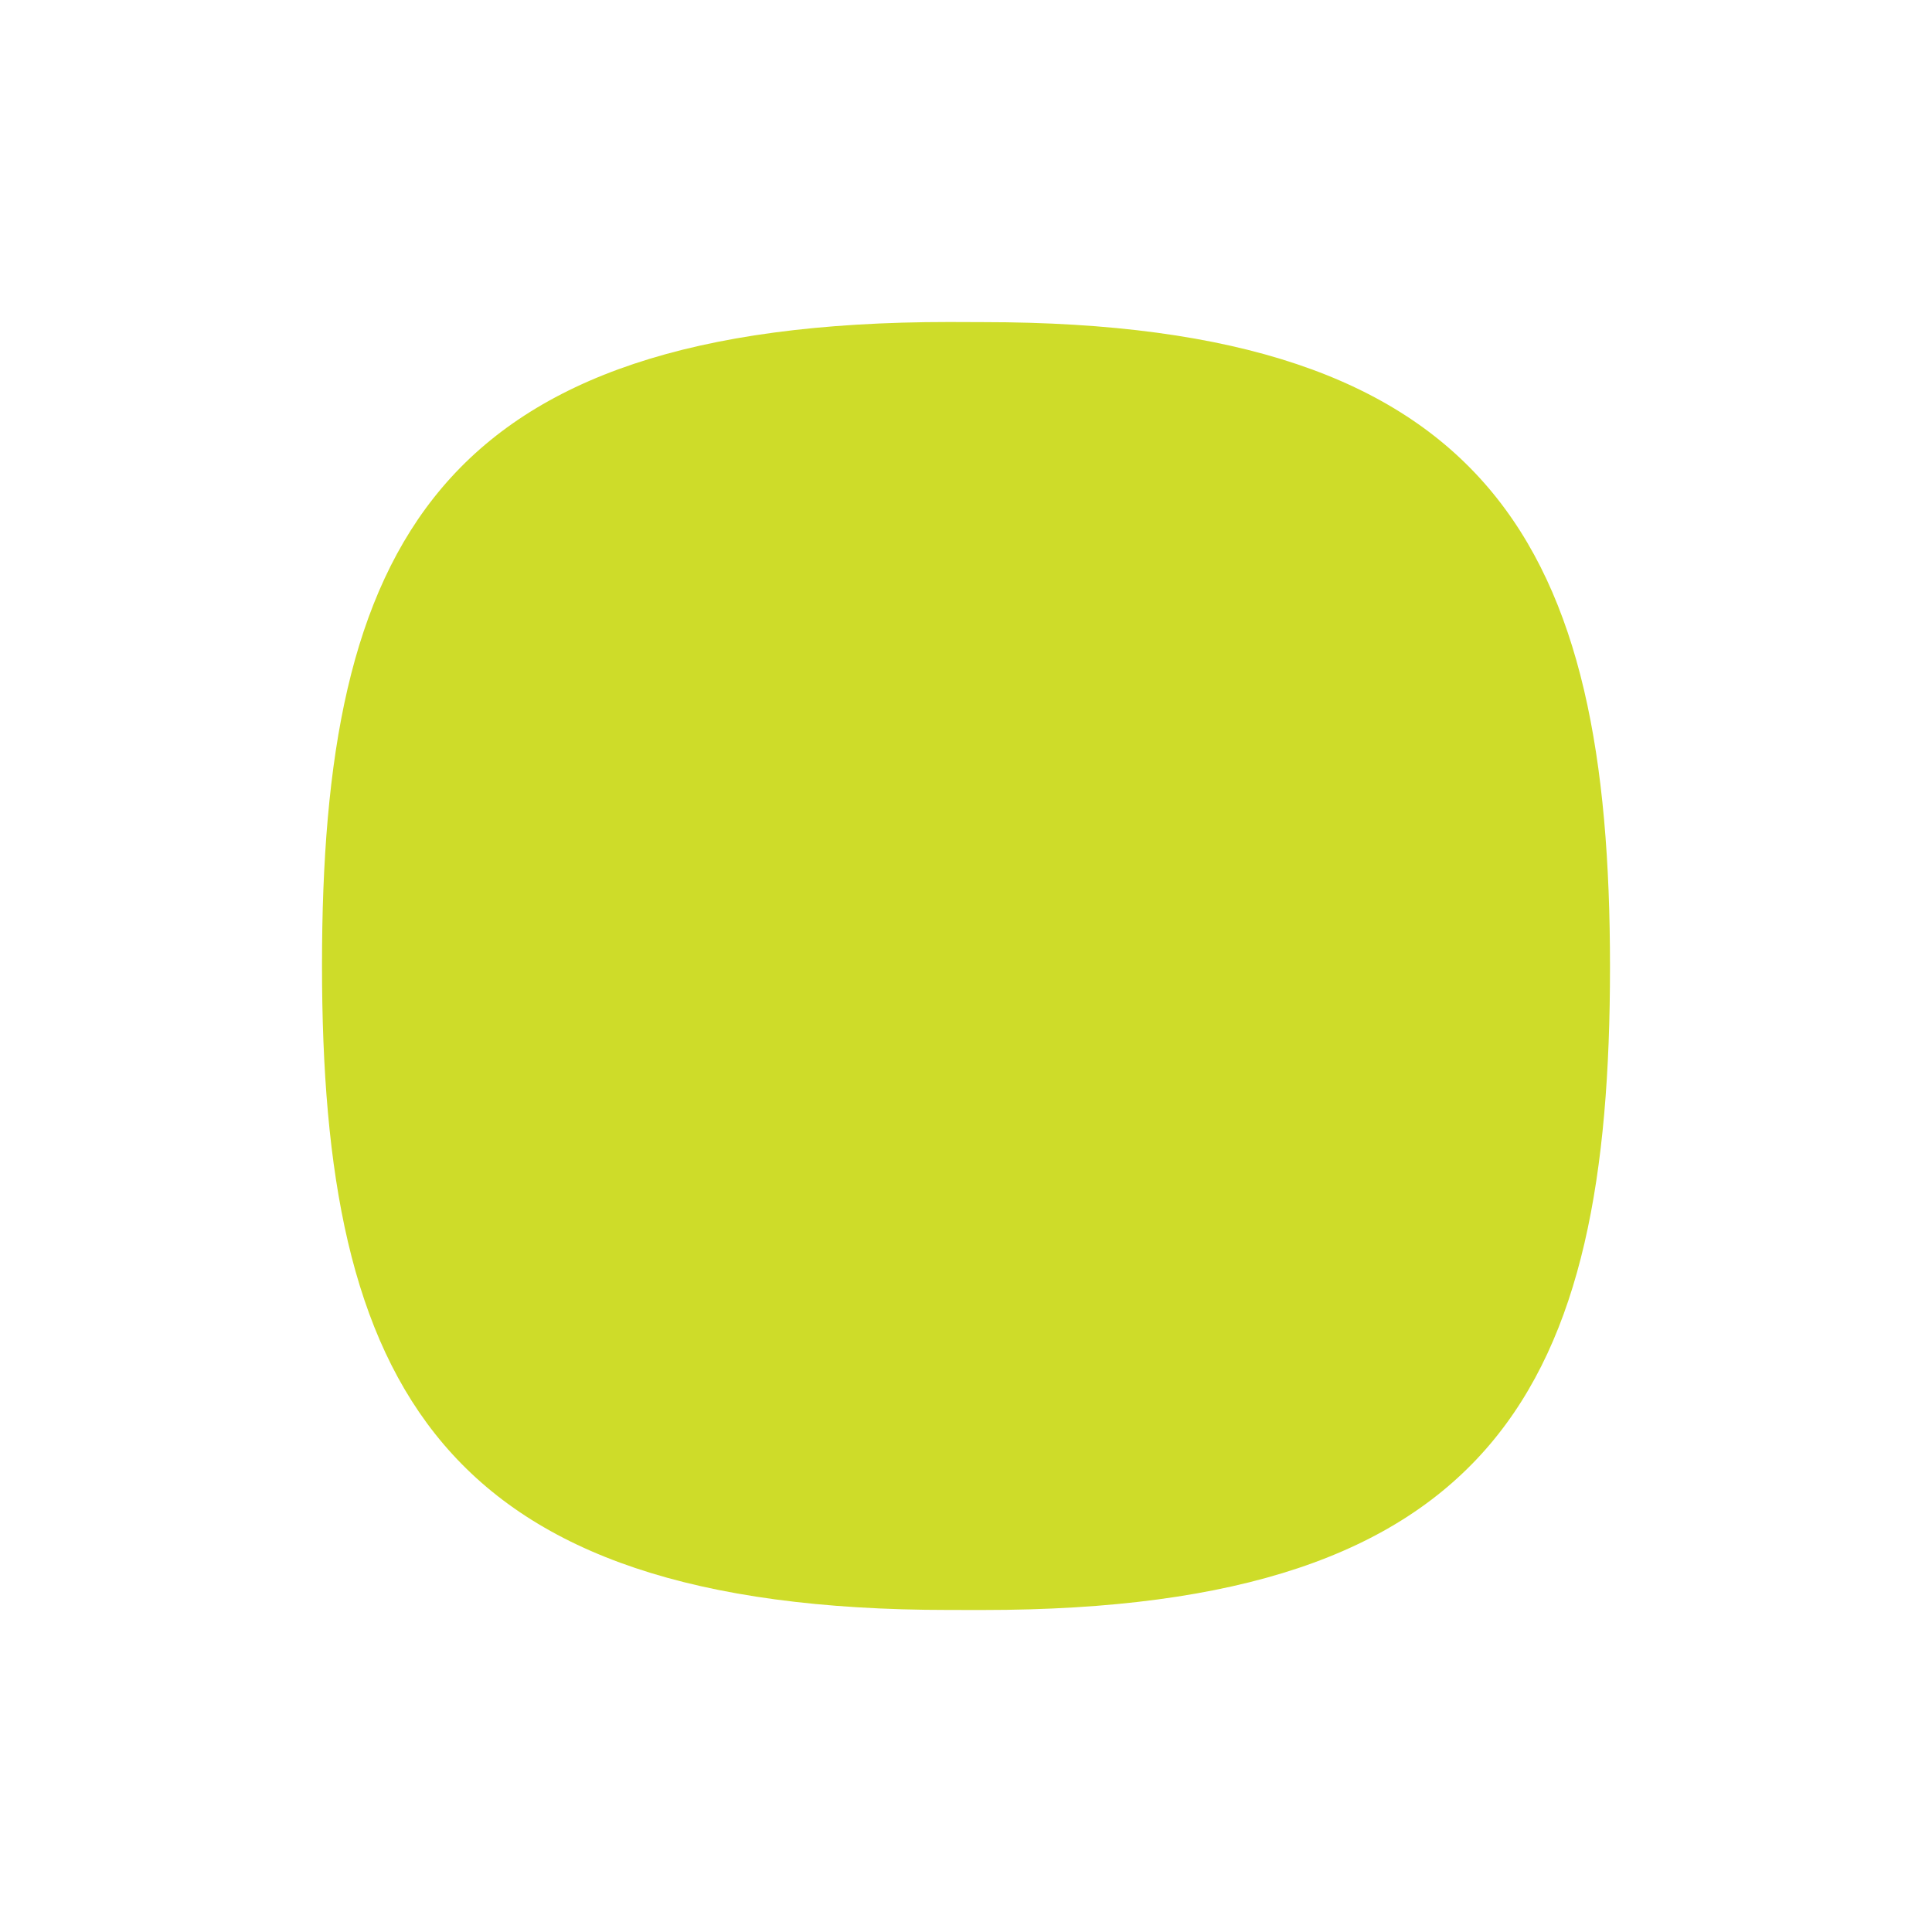
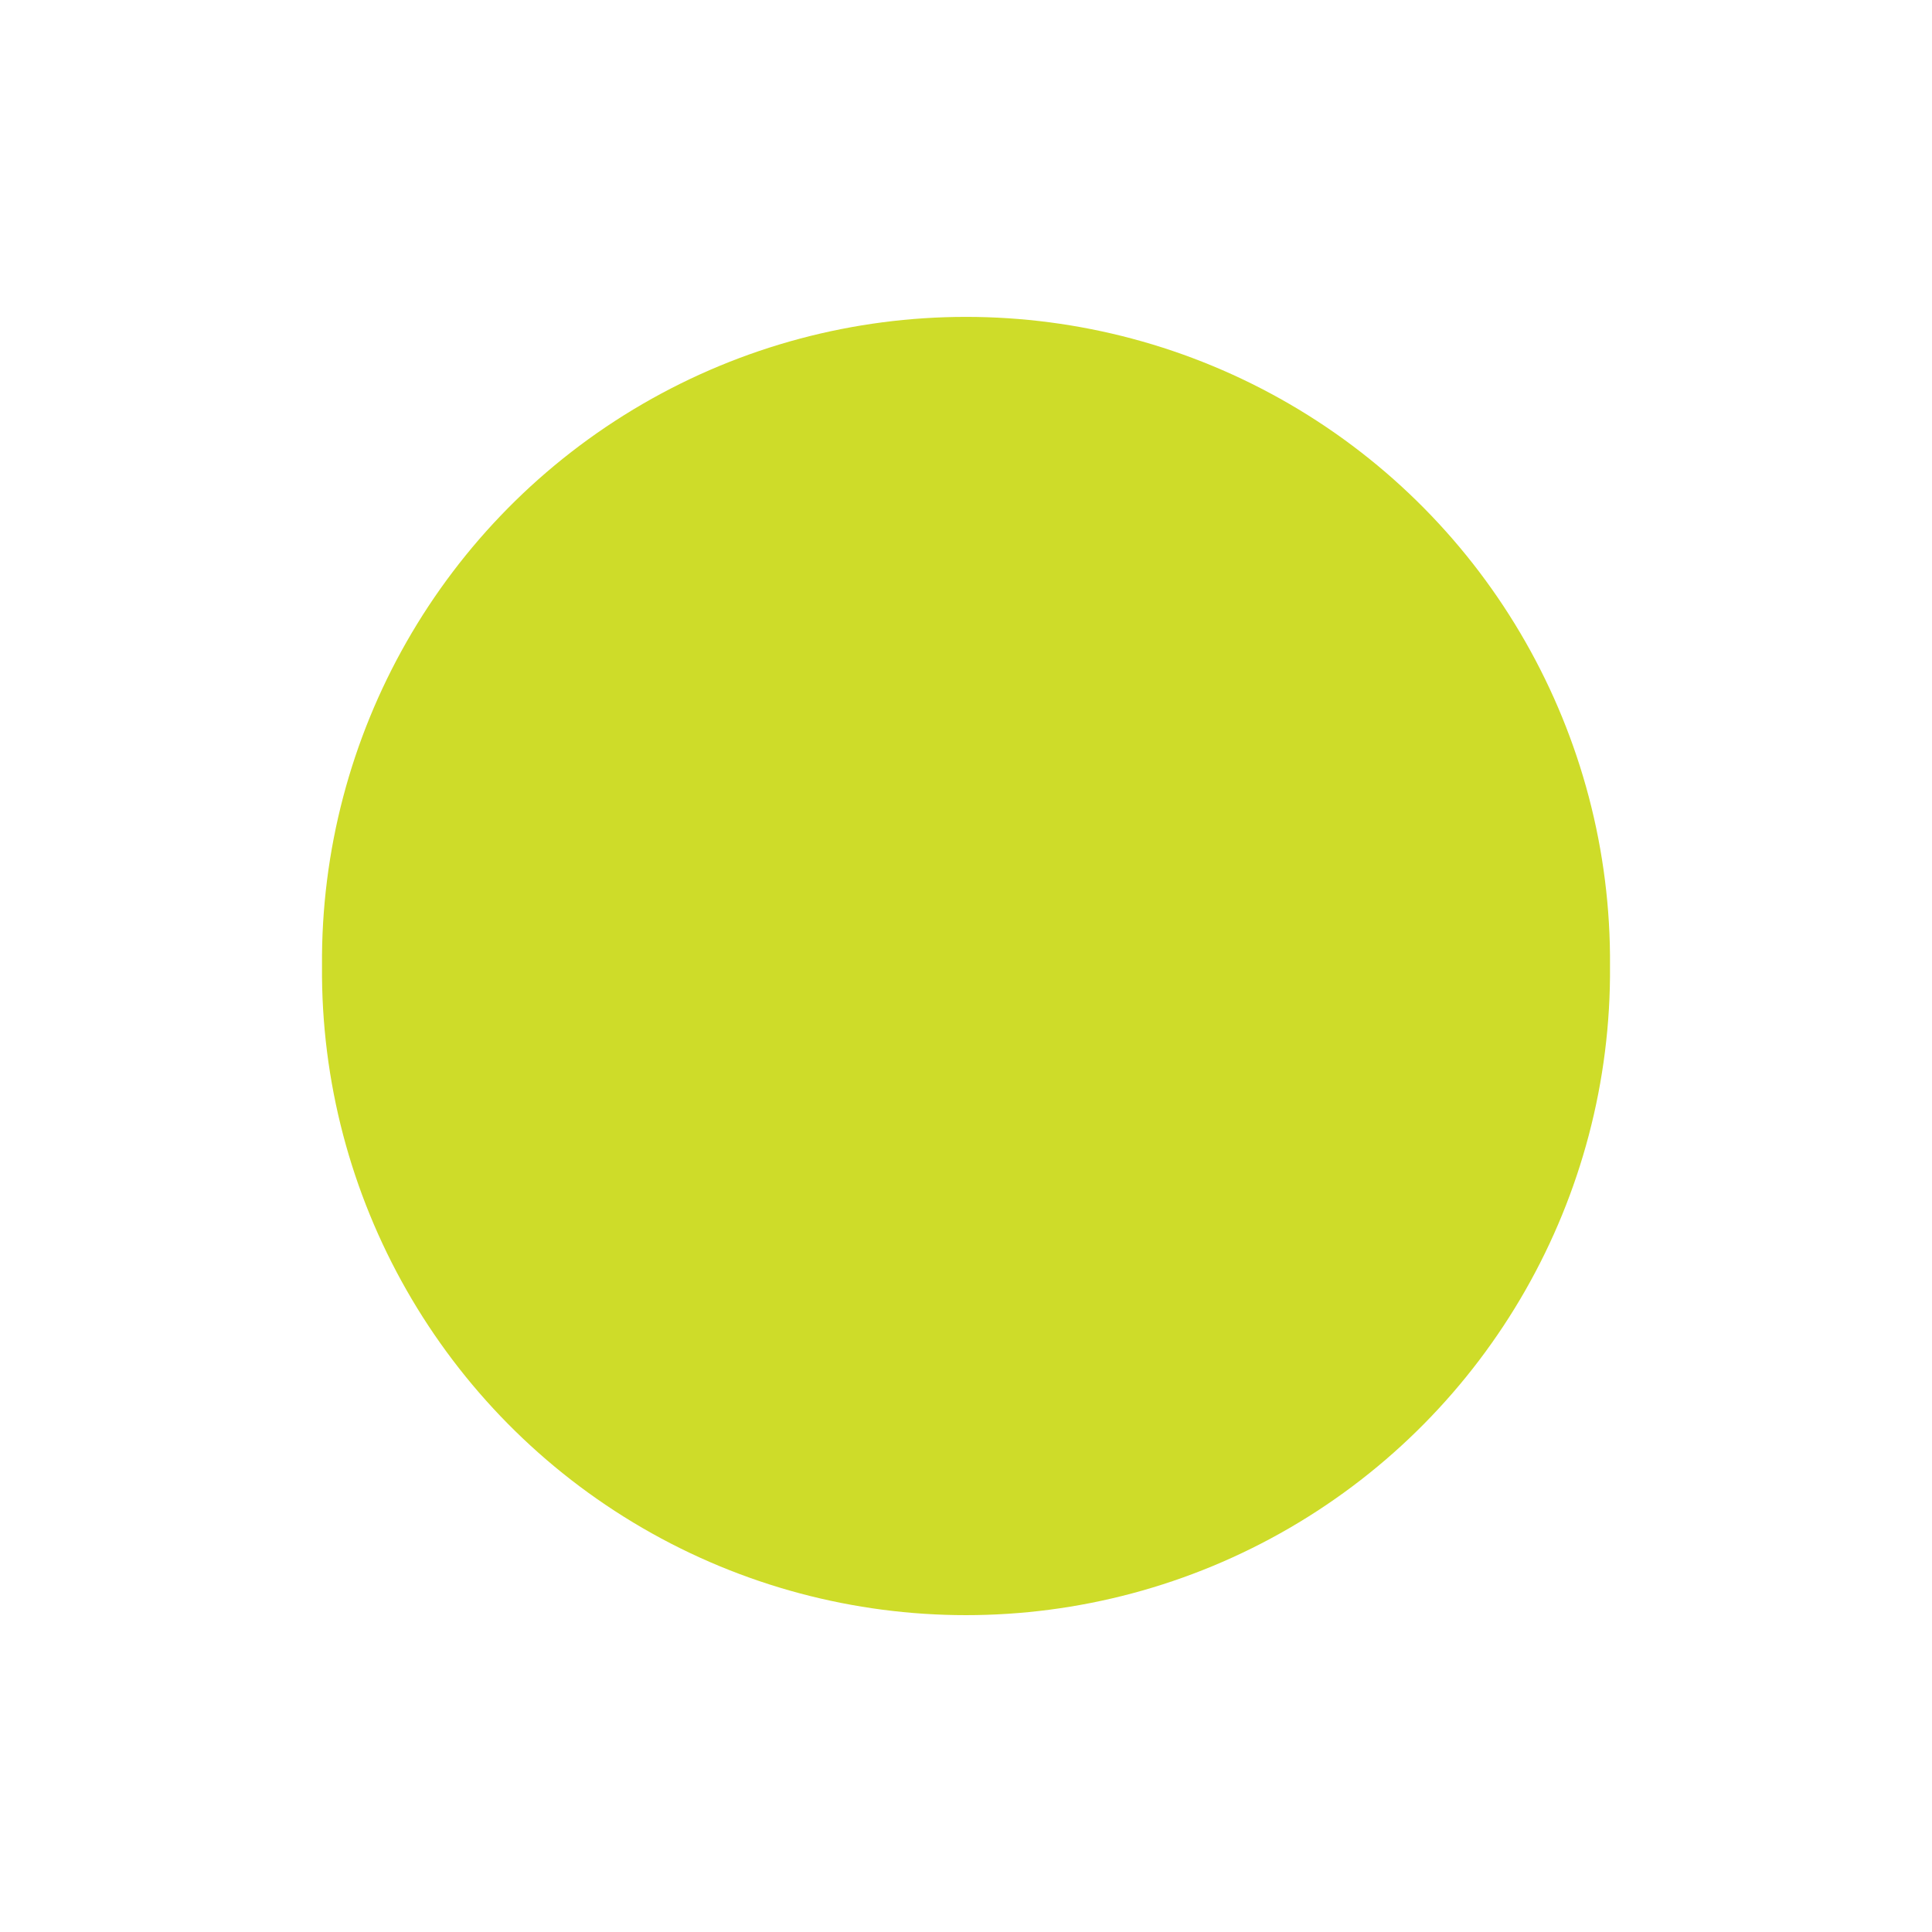
<svg xmlns="http://www.w3.org/2000/svg" version="1.1" id="icon-m-common-lime-layer" x="0px" y="0px" width="48px" height="48px" viewBox="0 0 48 48" style="enable-background:new 0 0 48 48;" xml:space="preserve">
+   <defs id="defs10" />
  <g id="icon-m-common-lime">
-     <rect style="fill:none;" width="48" height="48" />
-     <path style="fill:#CEDC29;" d="M24.417,40C37.215,40,40,34.381,40,24.024c0-10.384-2.863-16.021-15.583-16.021L23.58,8   C10.785,8,8,13.621,8,23.978c0,10.382,2.863,16.021,15.58,16.021L24.417,40z" />
+     <rect style="fill:none;" width="48" height="48" id="rect4" />
+     <path style="color:#000000;fill:#cedc29;fill-opacity:1;fill-rule:nonzero;stroke:none;stroke-width:0.987;marker:none;visibility:visible;display:inline;overflow:visible;enable-background:accumulate;stroke-linecap:butt;stroke-linejoin:miter;stroke-miterlimit:4;stroke-opacity:1;stroke-dasharray:none;stroke-dashoffset:0" id="path2822" d="m 39.661,23.797 a 15.814,15.763 0 1 1 -31.627,0 15.814,15.763 0 1 1 31.627,0 z" transform="matrix(1.01179,0,0,1.015054,-0.1286172,-0.1548391)" />
  </g>
</svg>
